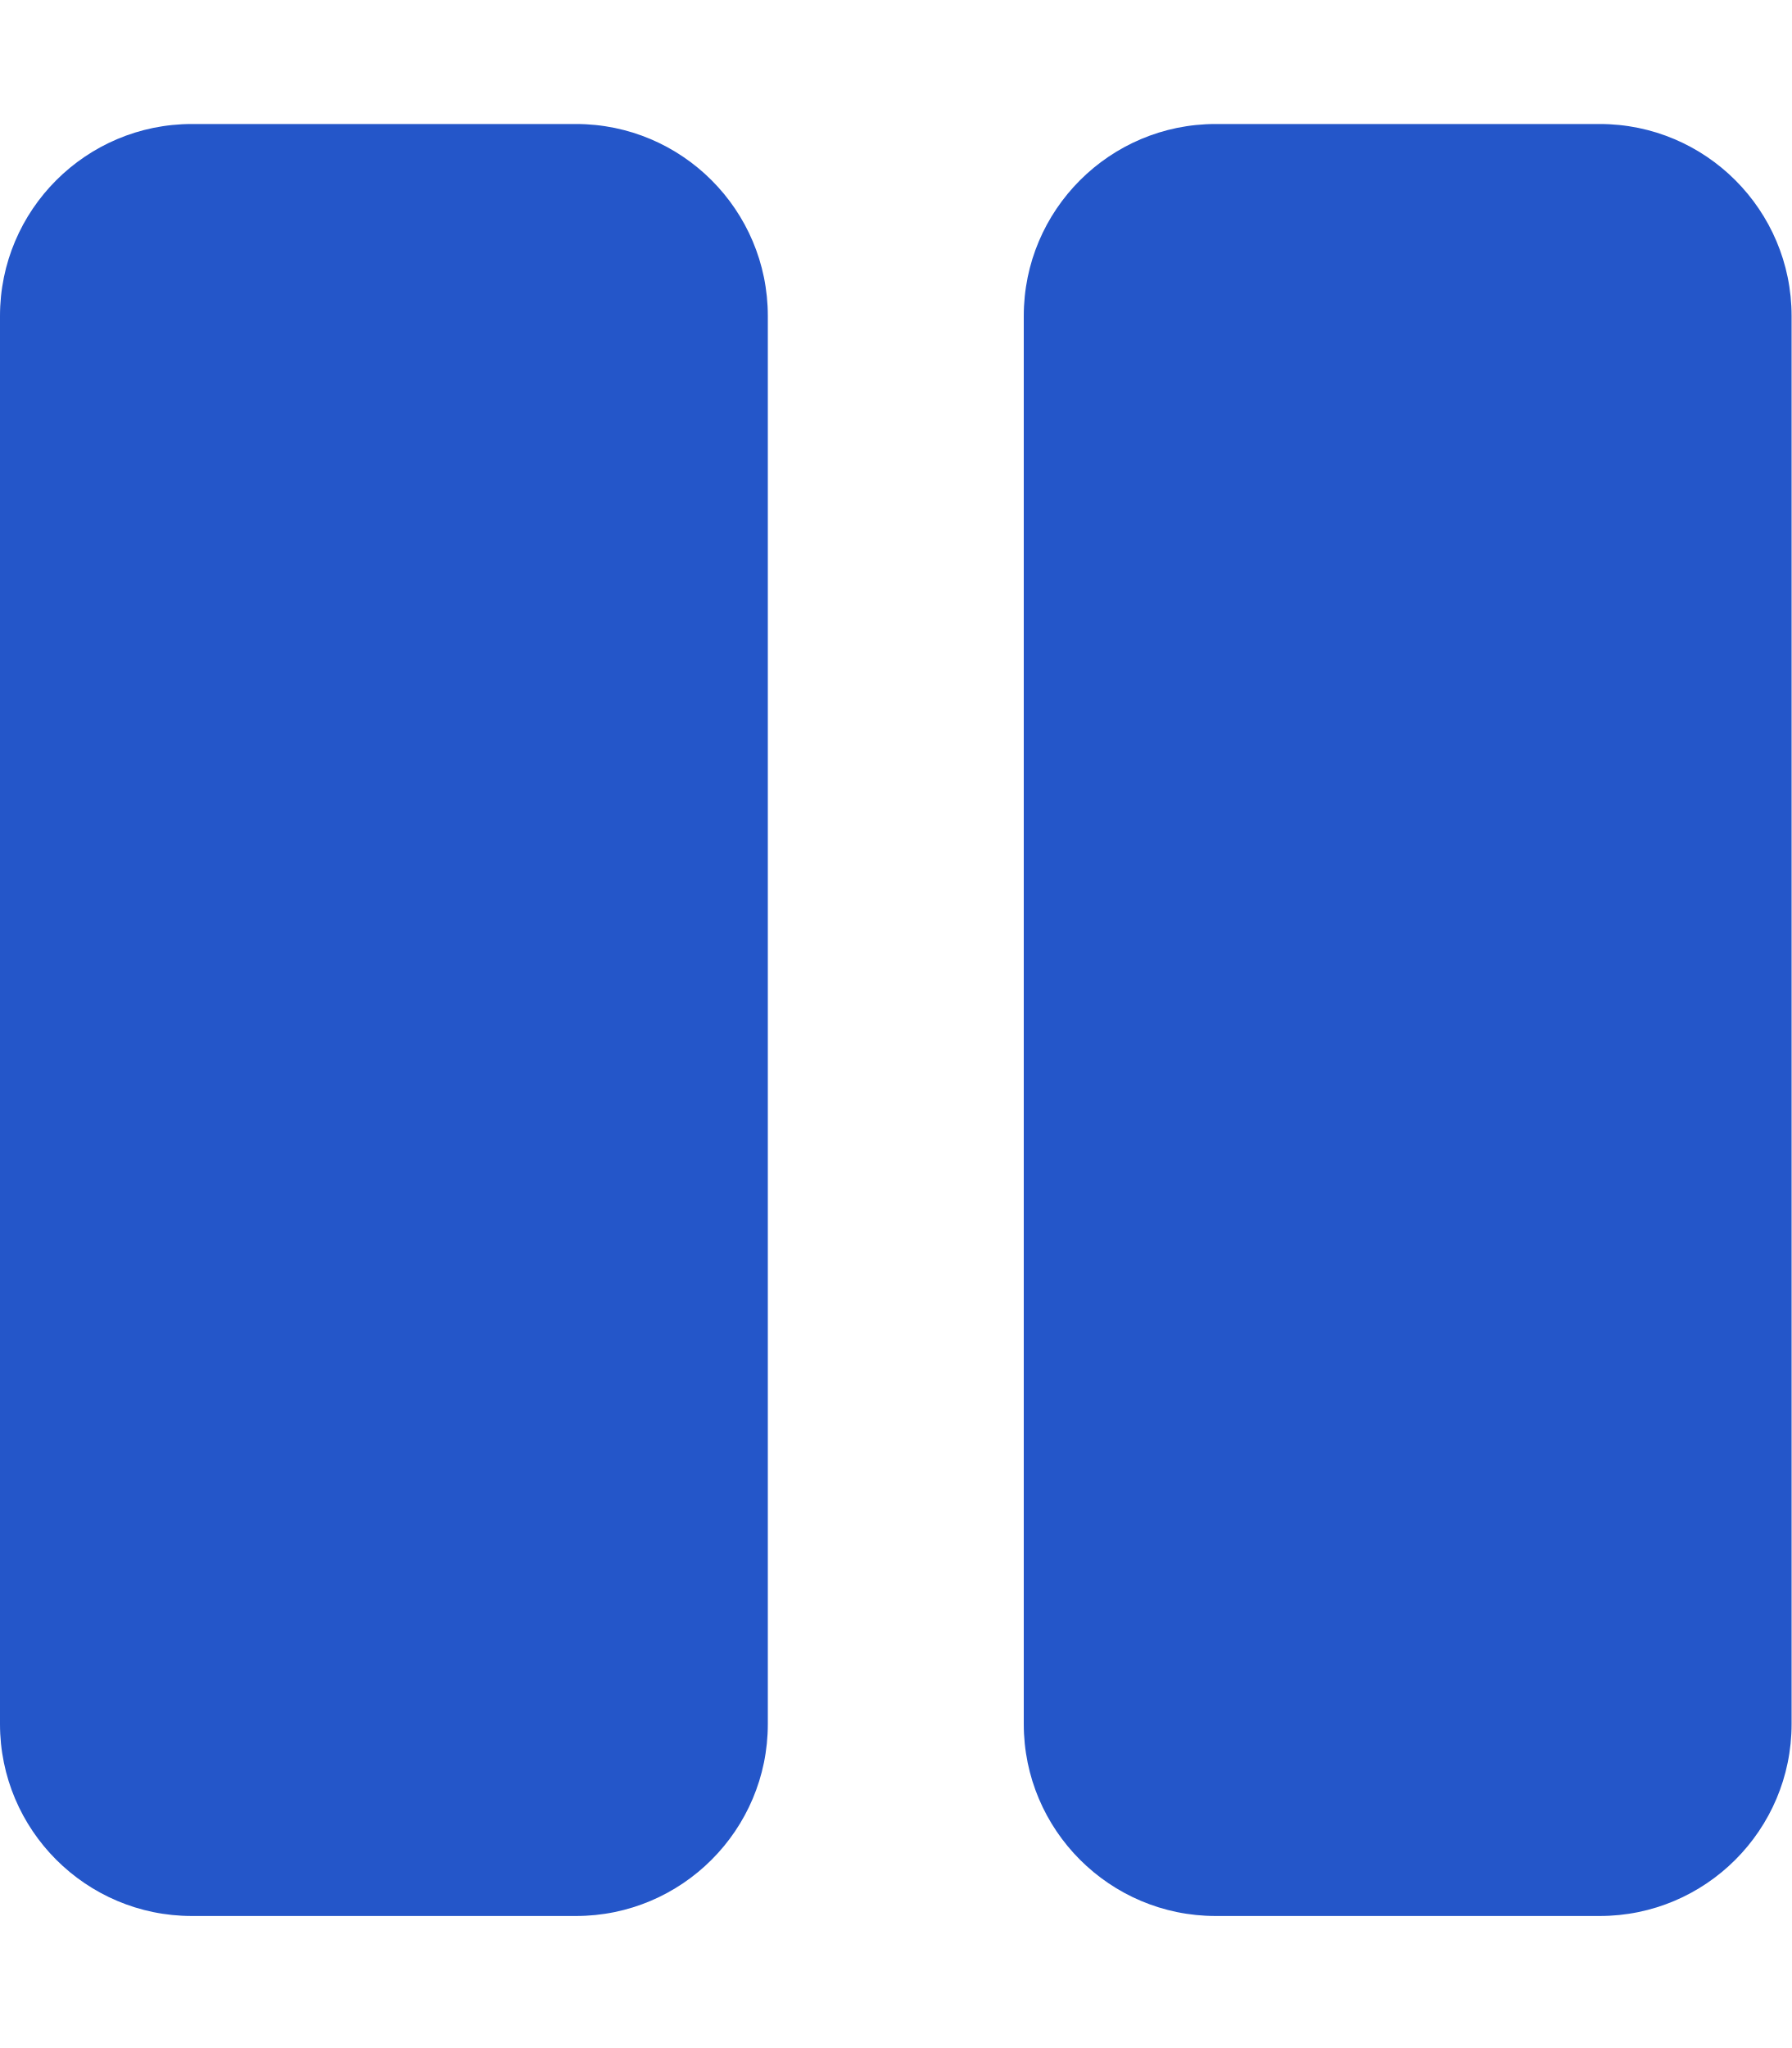
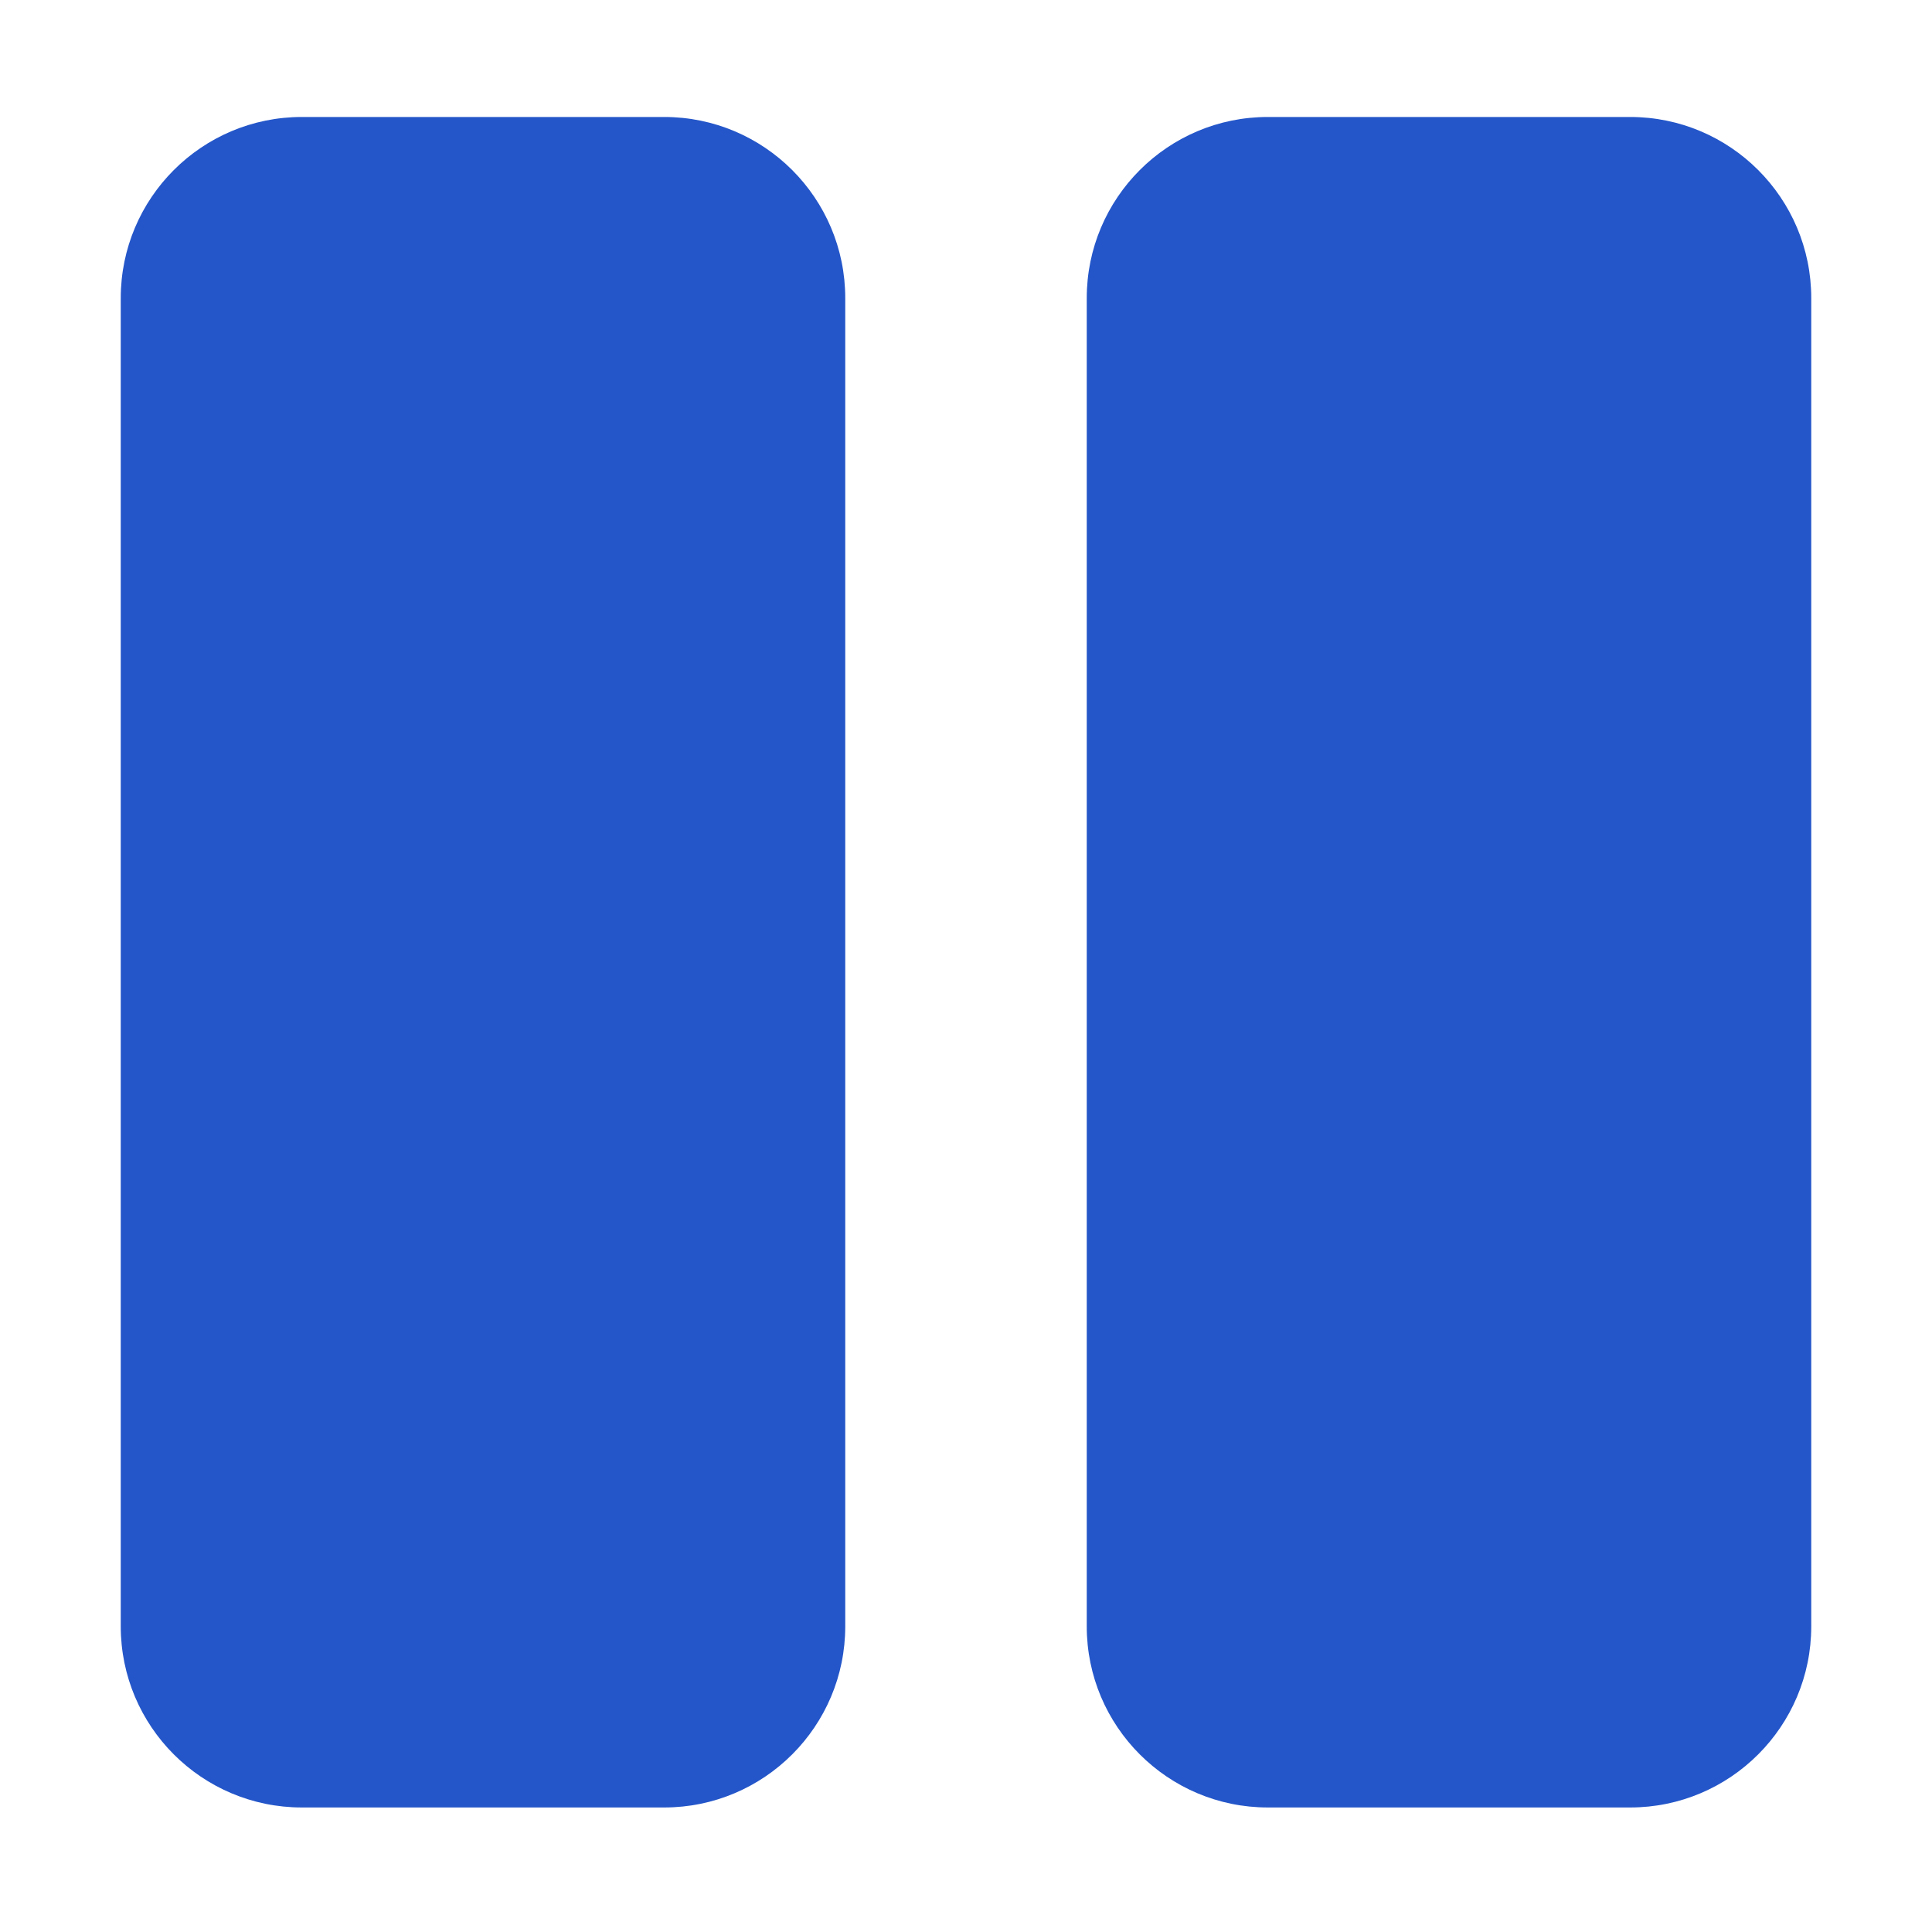
- <svg xmlns="http://www.w3.org/2000/svg" viewBox="0 0 448 512">
+ <svg xmlns="http://www.w3.org/2000/svg" viewBox="0 0 512 512">
  <style type="text/css">
   .st0{fill:#2456C9;}
</style>
-   <path class="st0" d="M144 479H48c-26.5 0-48-21.5-48-48V79c0-26.5 21.5-48 48-48h96c26.5 0 48 21.5 48 48v352c0 26.5-21.5 48-48 48zm304-48V79c0-26.5-21.5-48-48-48h-96c-26.5 0-48 21.5-48 48v352c0 26.5 21.5 48 48 48h96c26.5 0 48-21.5 48-48z" />
+   <path class="st0" transform="translate(32)" d="M144 479H48c-26.5 0-48-21.5-48-48V79c0-26.5 21.5-48 48-48h96c26.5 0 48 21.5 48 48v352c0 26.5-21.5 48-48 48zm304-48V79c0-26.5-21.5-48-48-48h-96c-26.5 0-48 21.5-48 48v352c0 26.5 21.5 48 48 48h96c26.5 0 48-21.5 48-48z" />
</svg>
